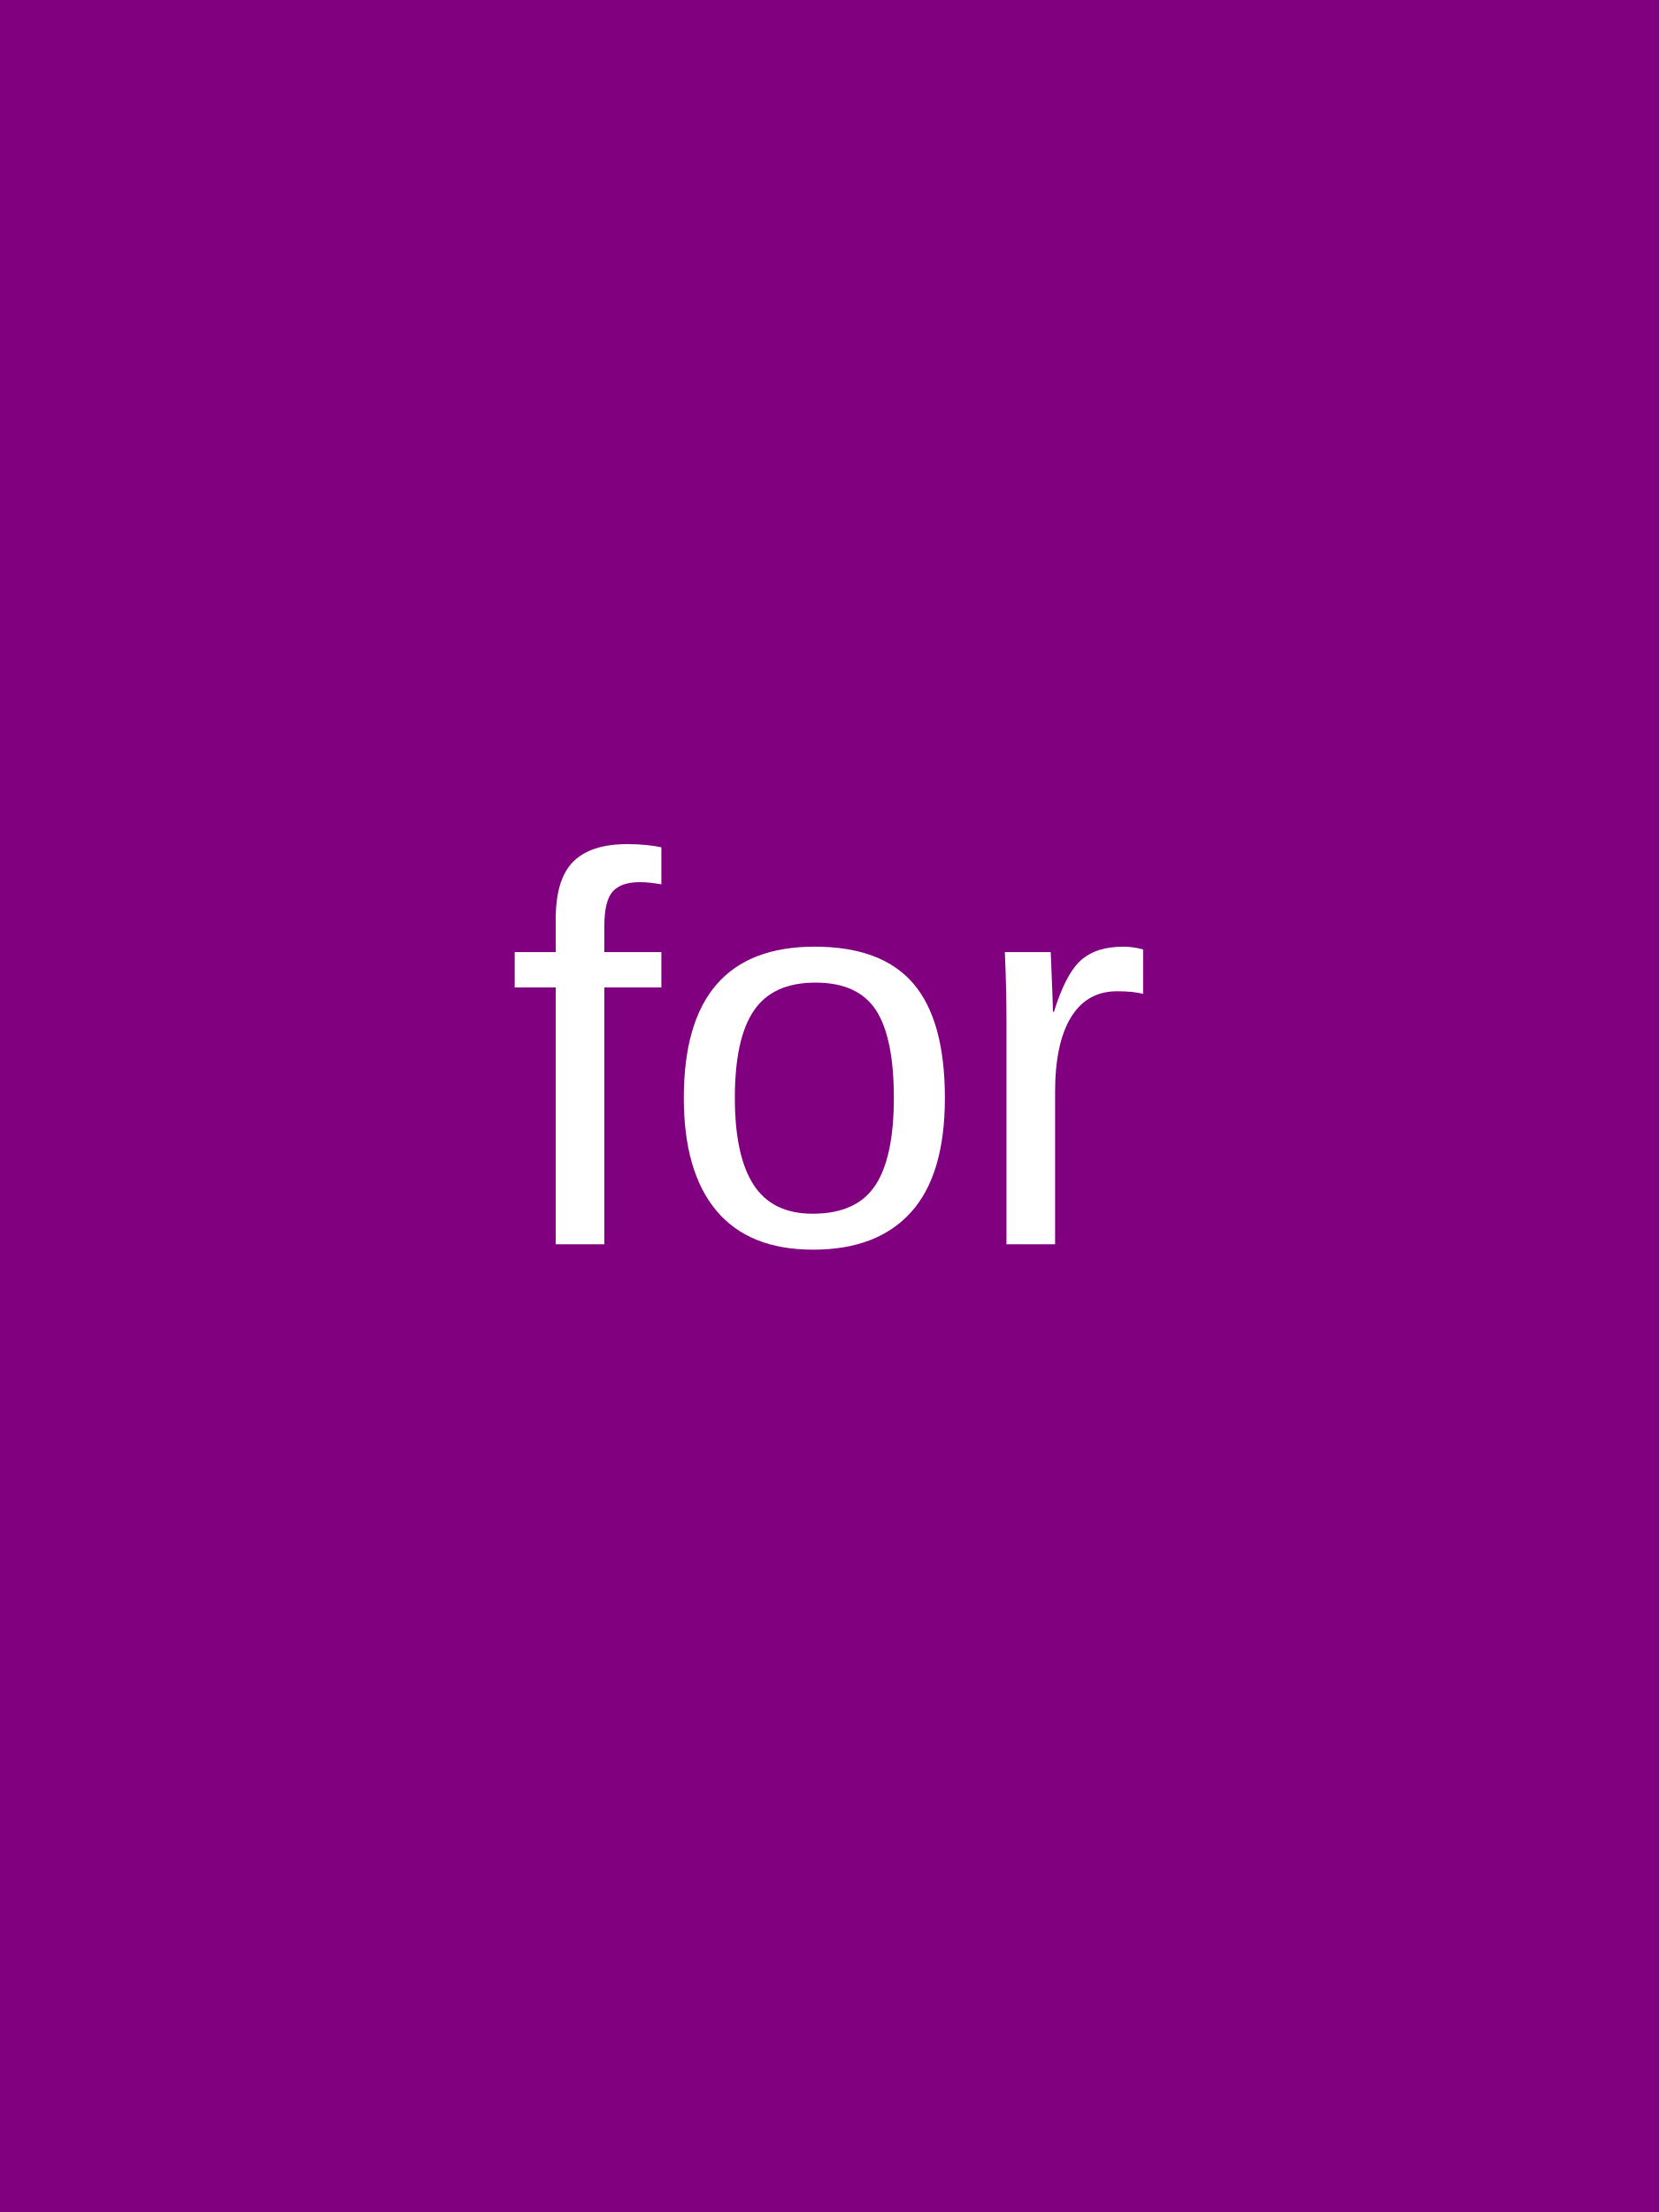
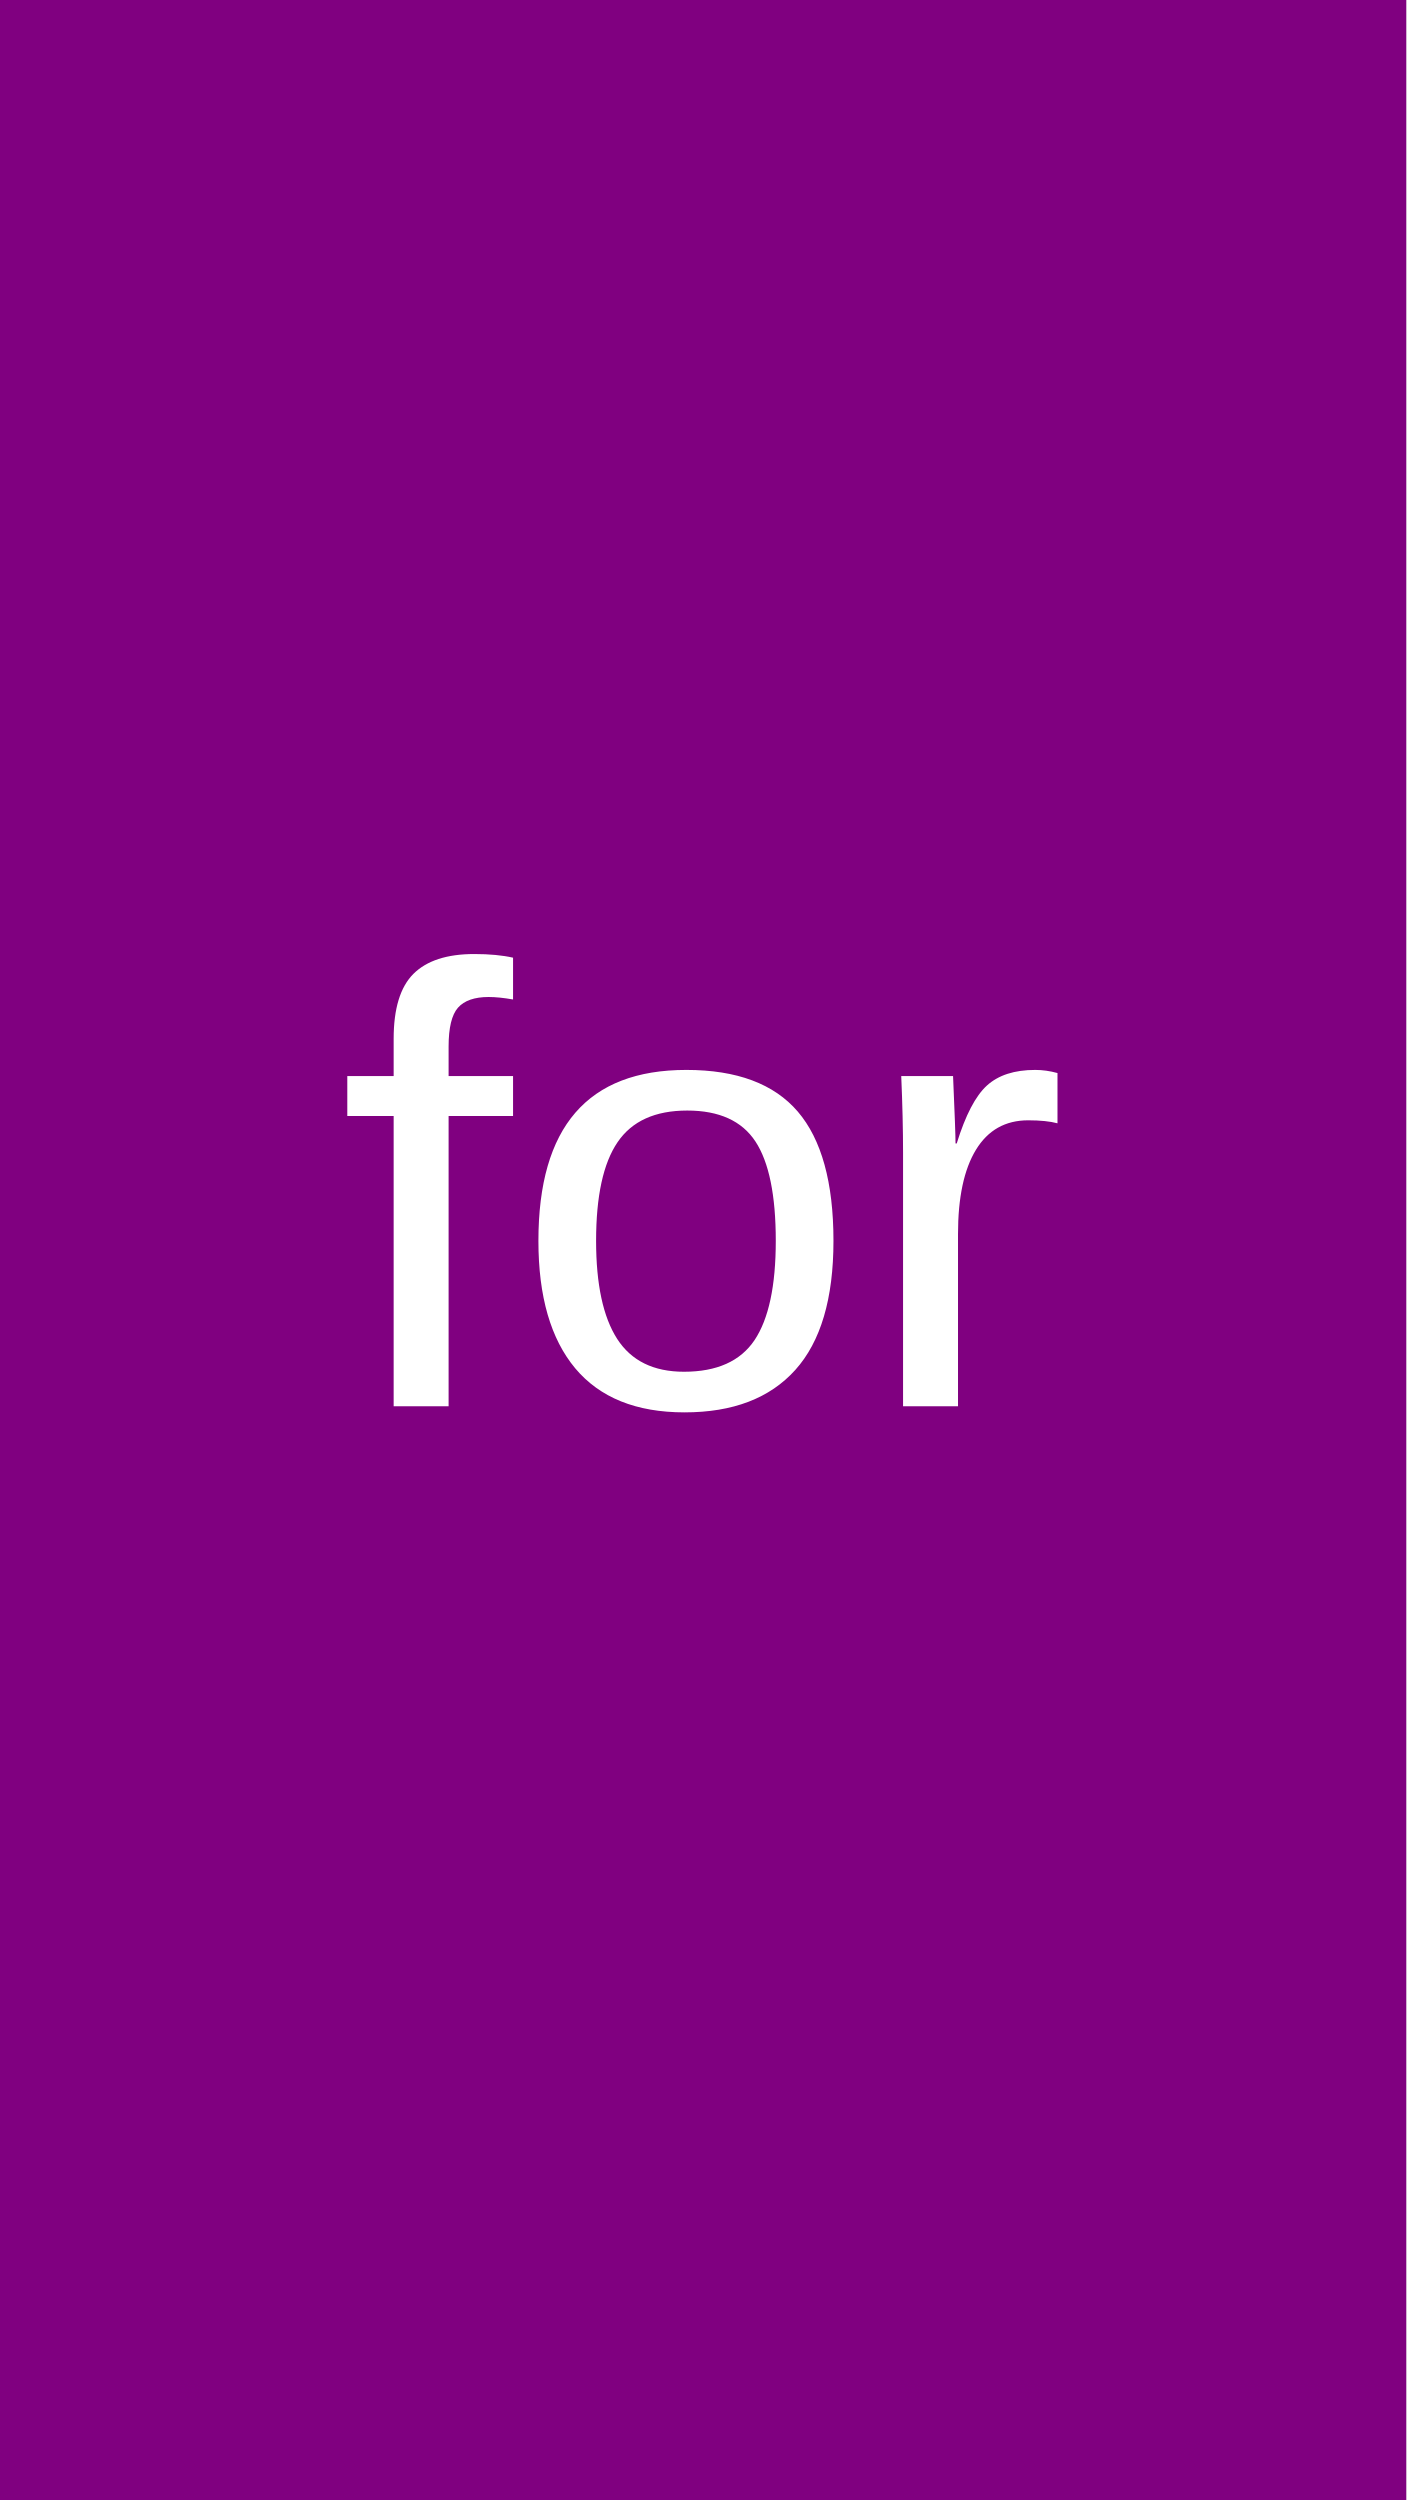
- <svg xmlns="http://www.w3.org/2000/svg" baseProfile="tiny" height="300" version="1.2" width="225.0">
+ <svg xmlns="http://www.w3.org/2000/svg" baseProfile="tiny" height="300" version="1.2" width="168.75">
  <defs />
  <rect fill="purple" height="100%" width="100%" x="0" y="0" />
-   <text fill="white" font-family="Arial" font-size="75" text-anchor="middle" x="112.5" y="168.75">for
- </text>
+   <text fill="white" font-family="Arial" font-size="75" text-anchor="middle" x="84.375" y="168.75">for</text>
</svg>
